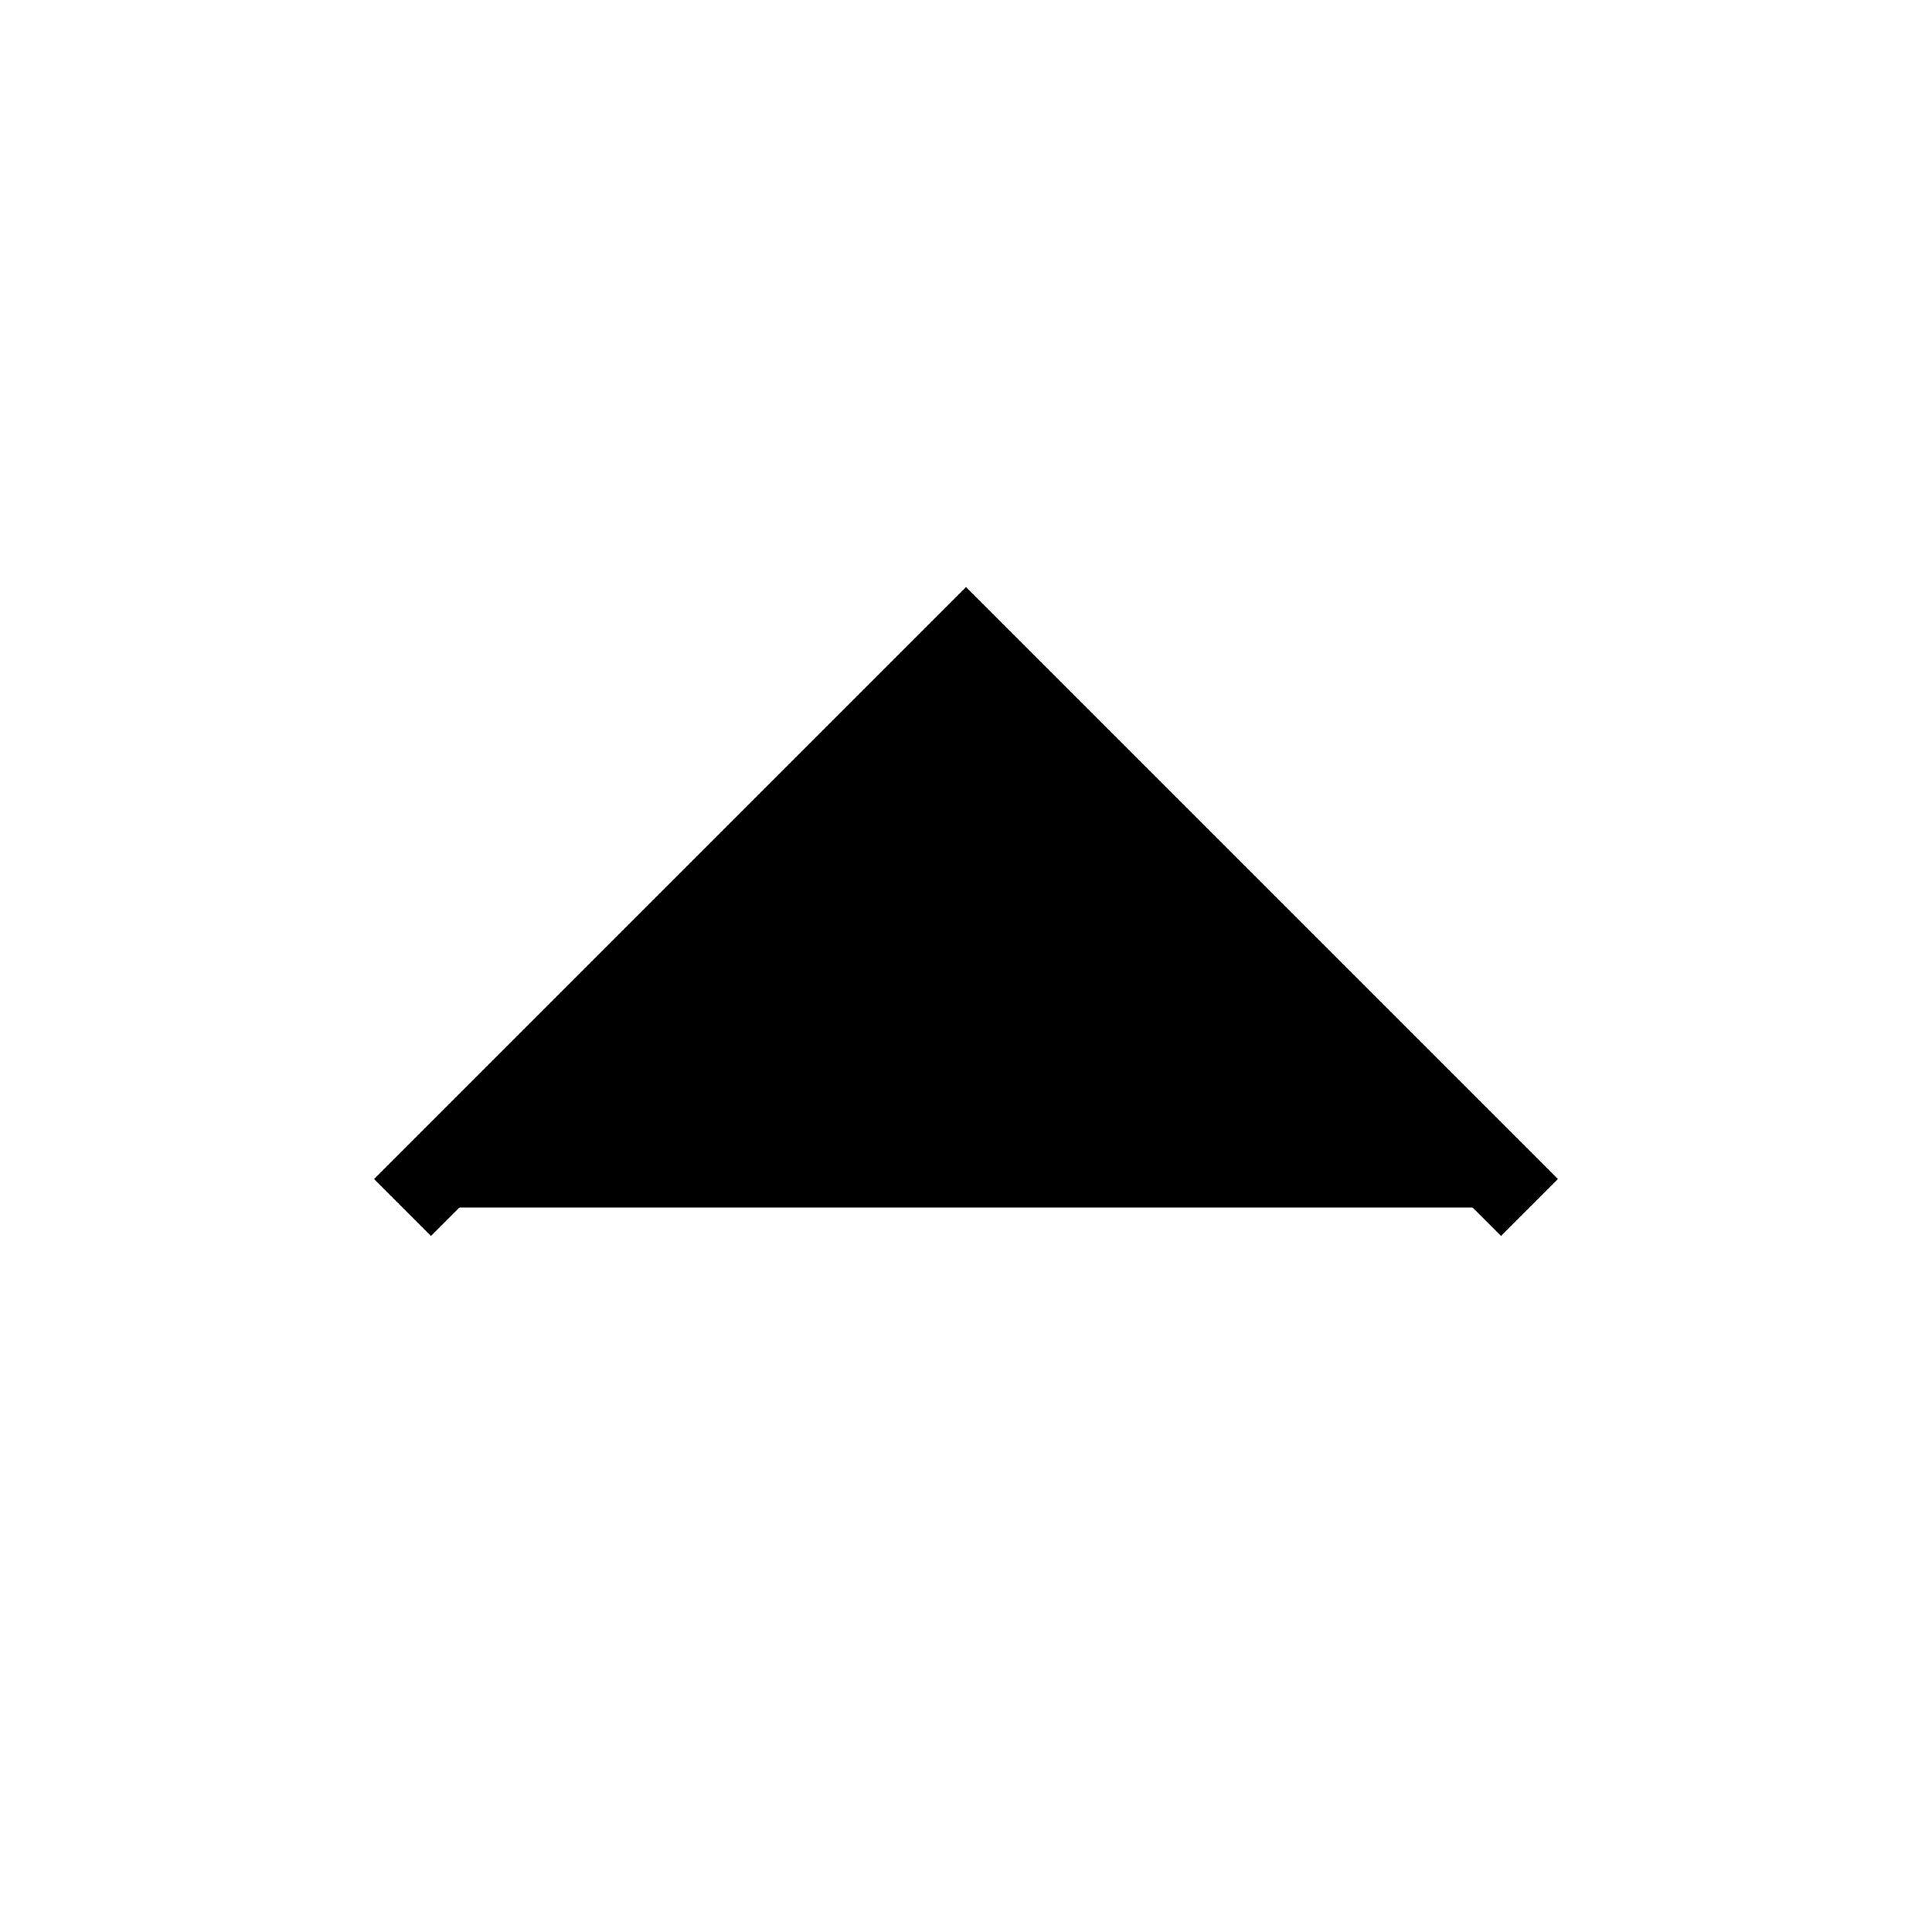
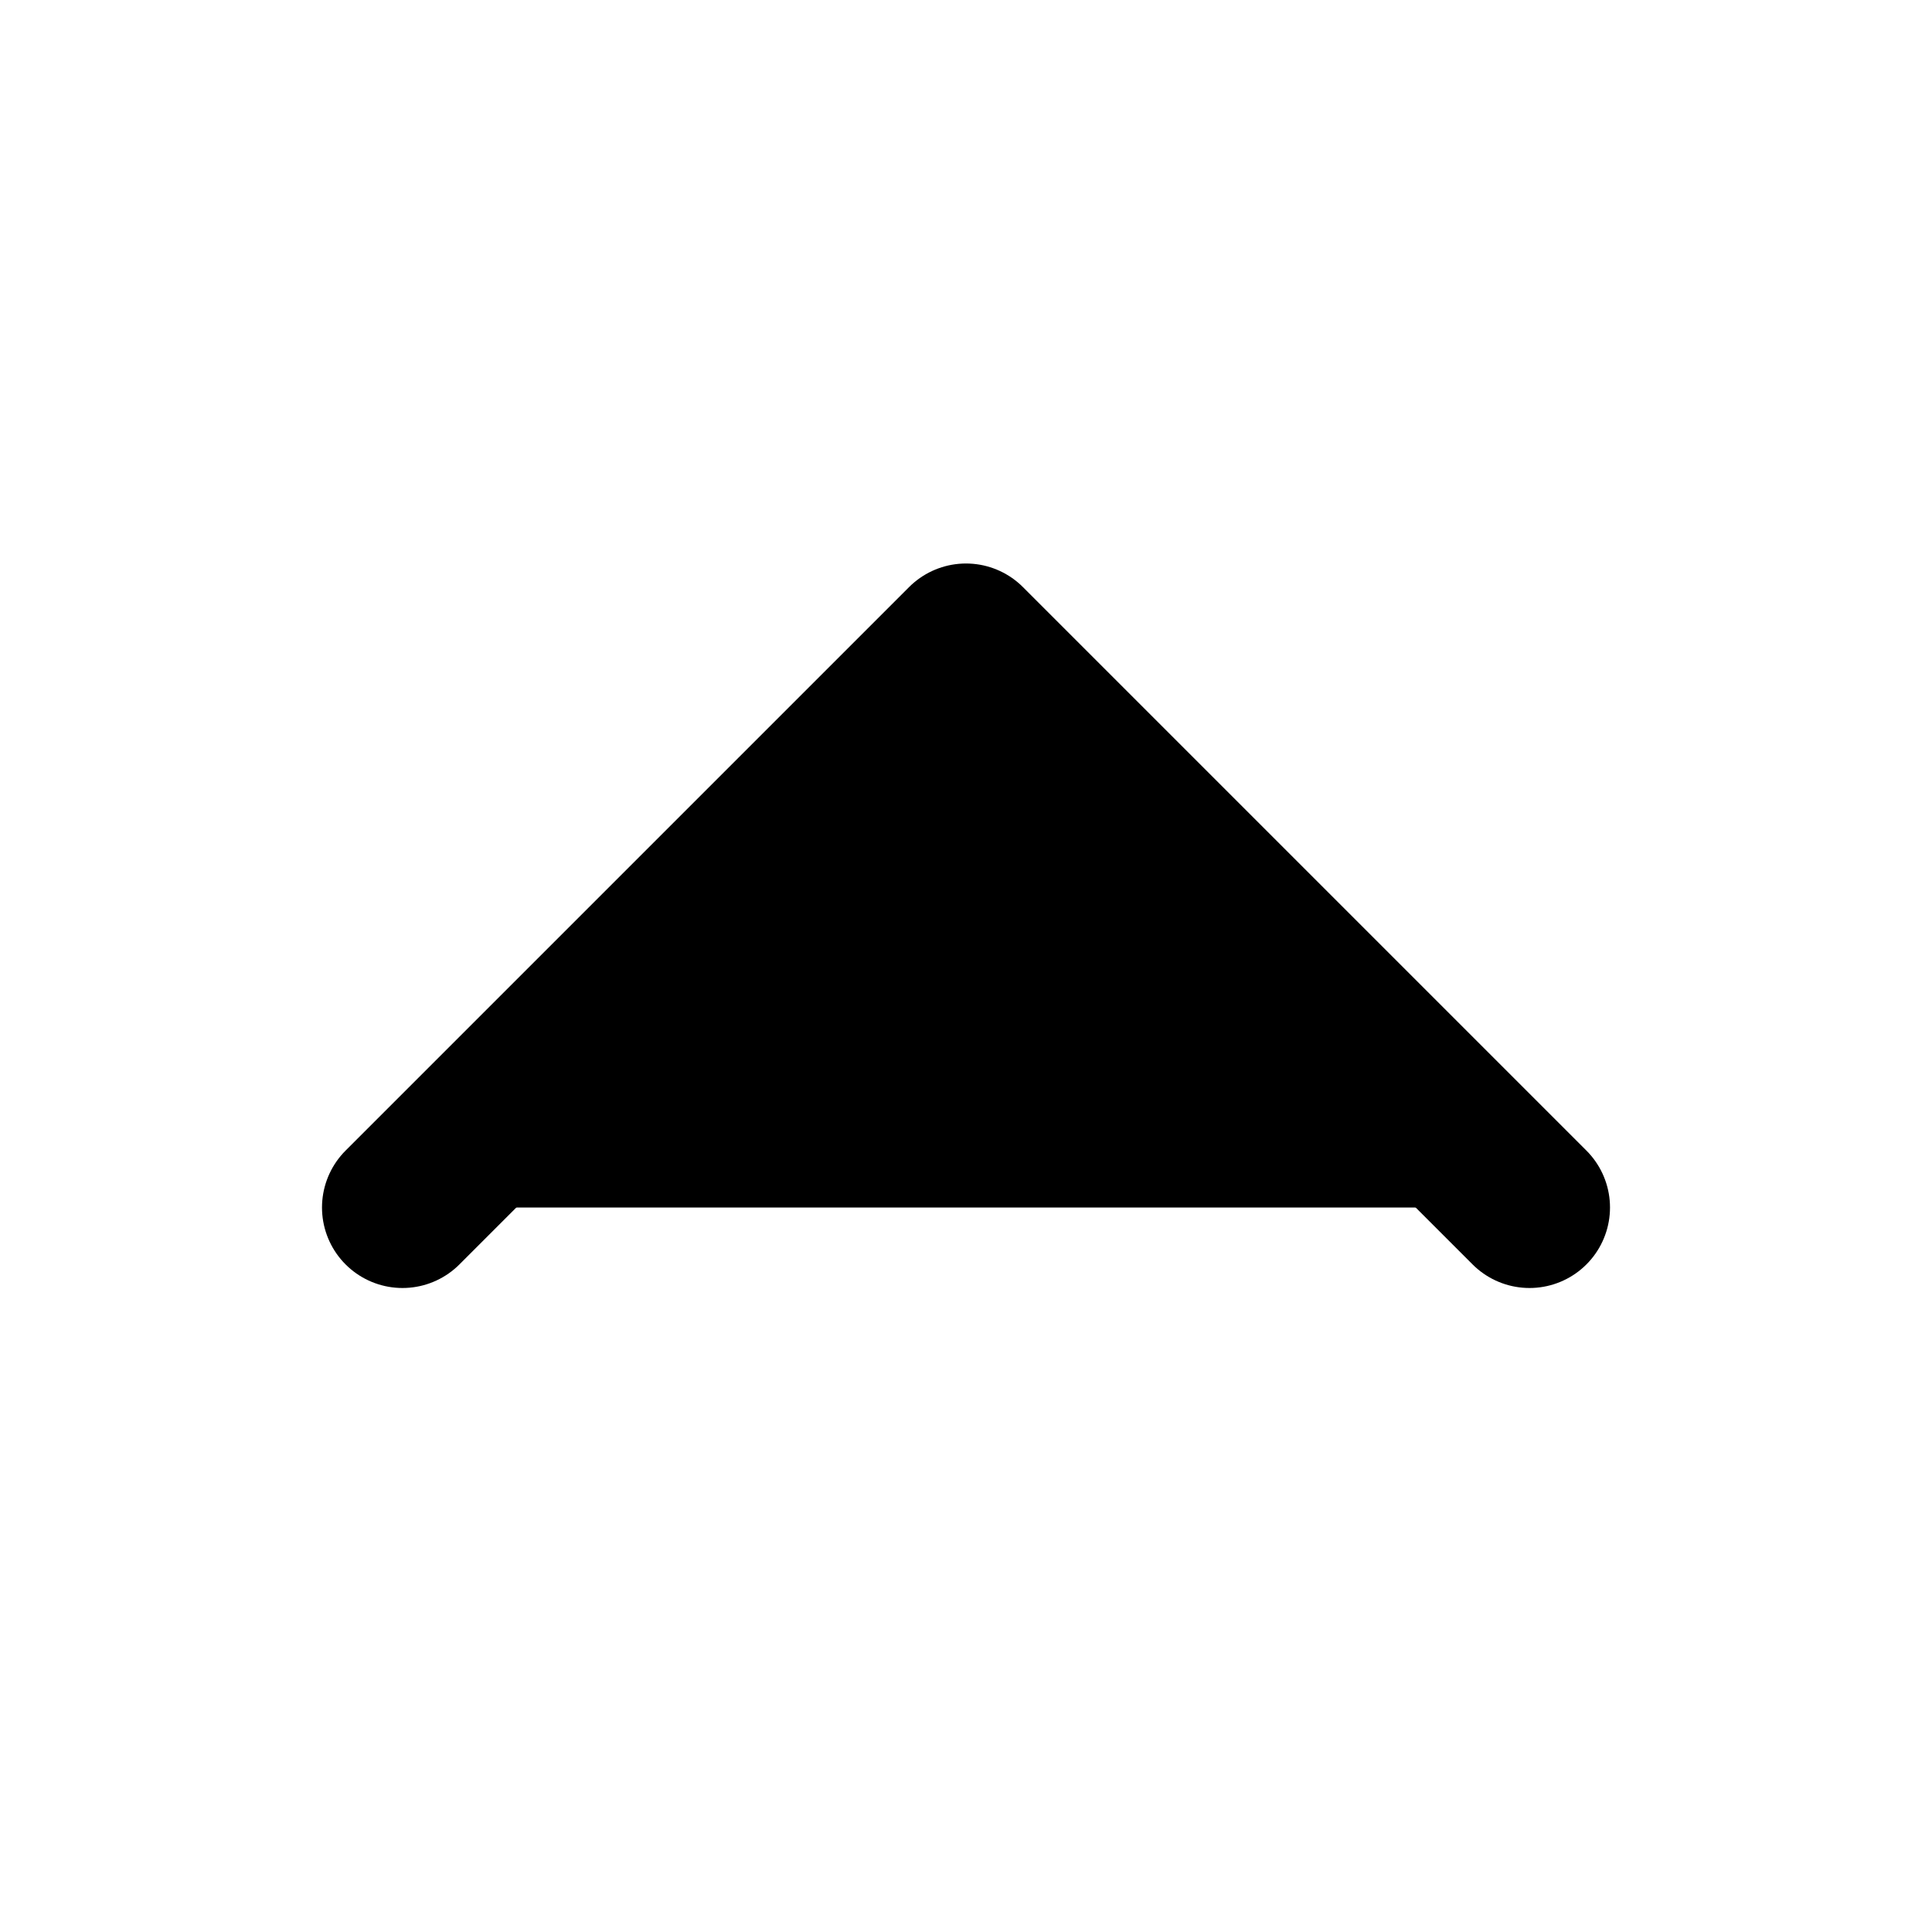
- <svg xmlns="http://www.w3.org/2000/svg" aria-hidden="true" role="img" width="1rem" height="1rem" className="text-white" viewBox="0 0 24 24" stroke="currentColor">
-   <path strokeLinecap="round" strokeLinejoin="round" strokeWidth="3" d="M5 15l7-7 7 7" />
+ <svg xmlns="http://www.w3.org/2000/svg" width="1rem" height="1rem" viewBox="0 0 24 24" stroke="currentColor">
+   <path stroke-linecap="round" stroke-linejoin="round" stroke-width="2" d="M5 15l7-7 7 7" />
</svg>
